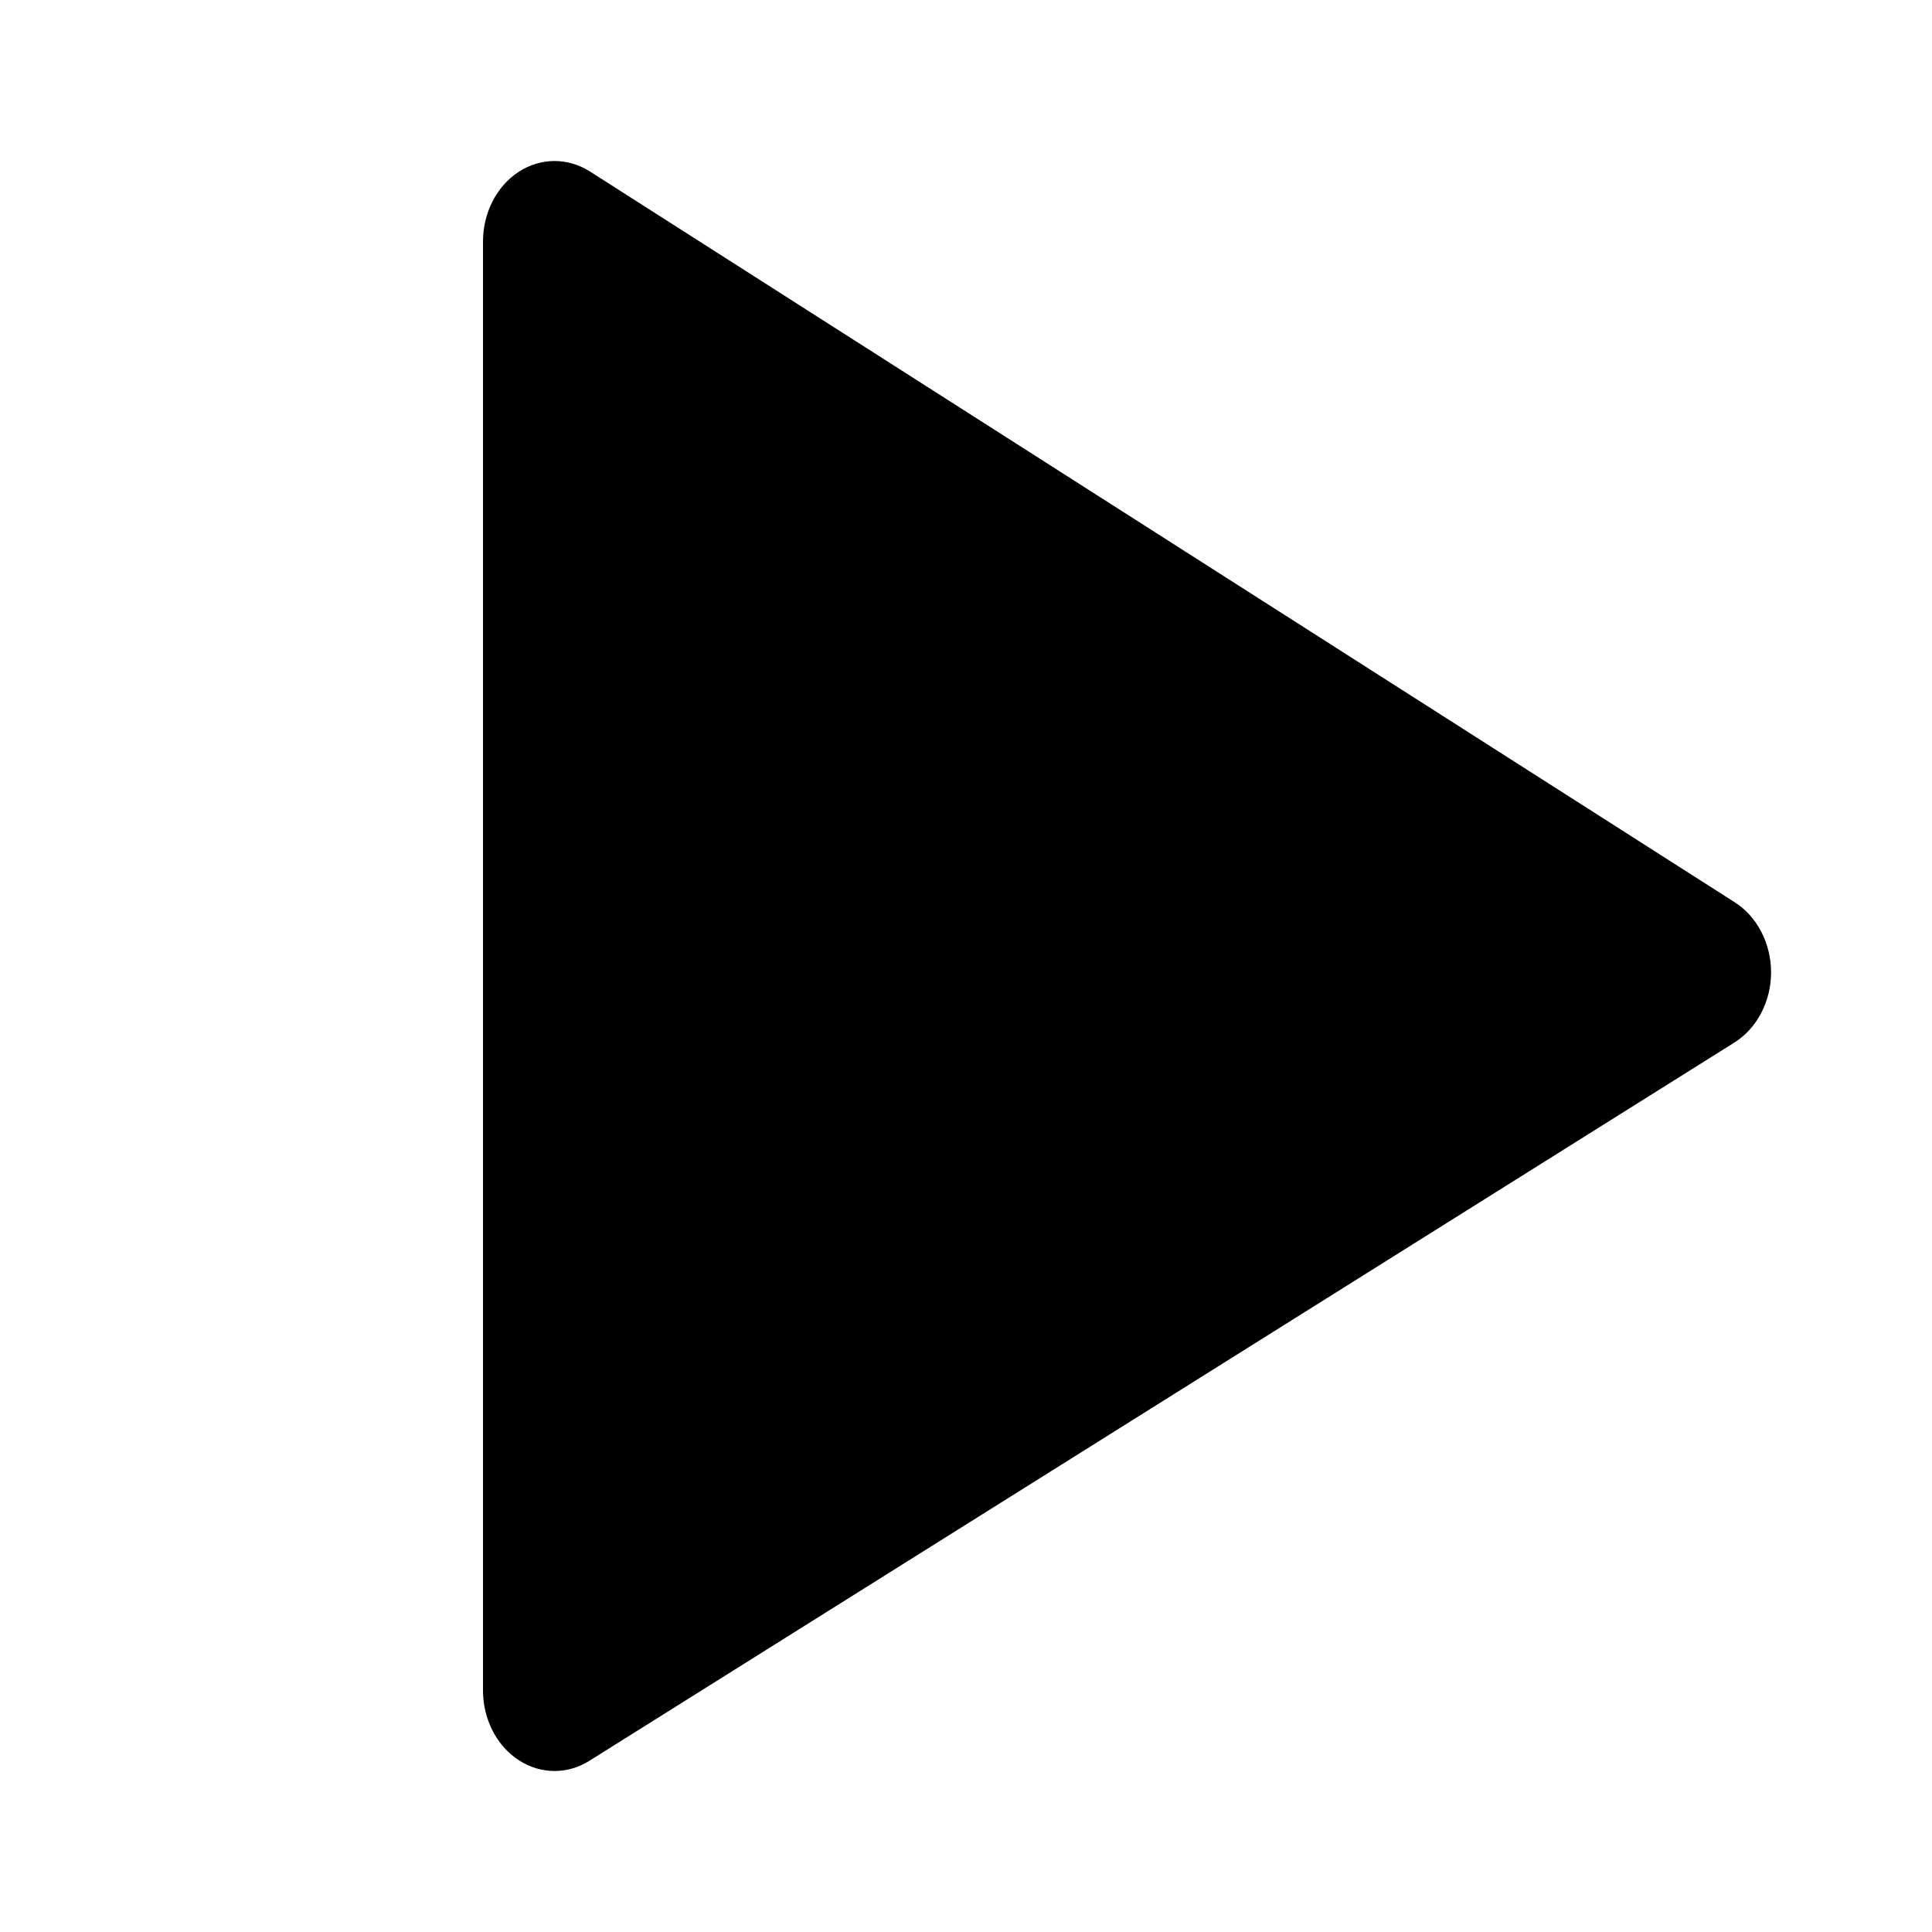
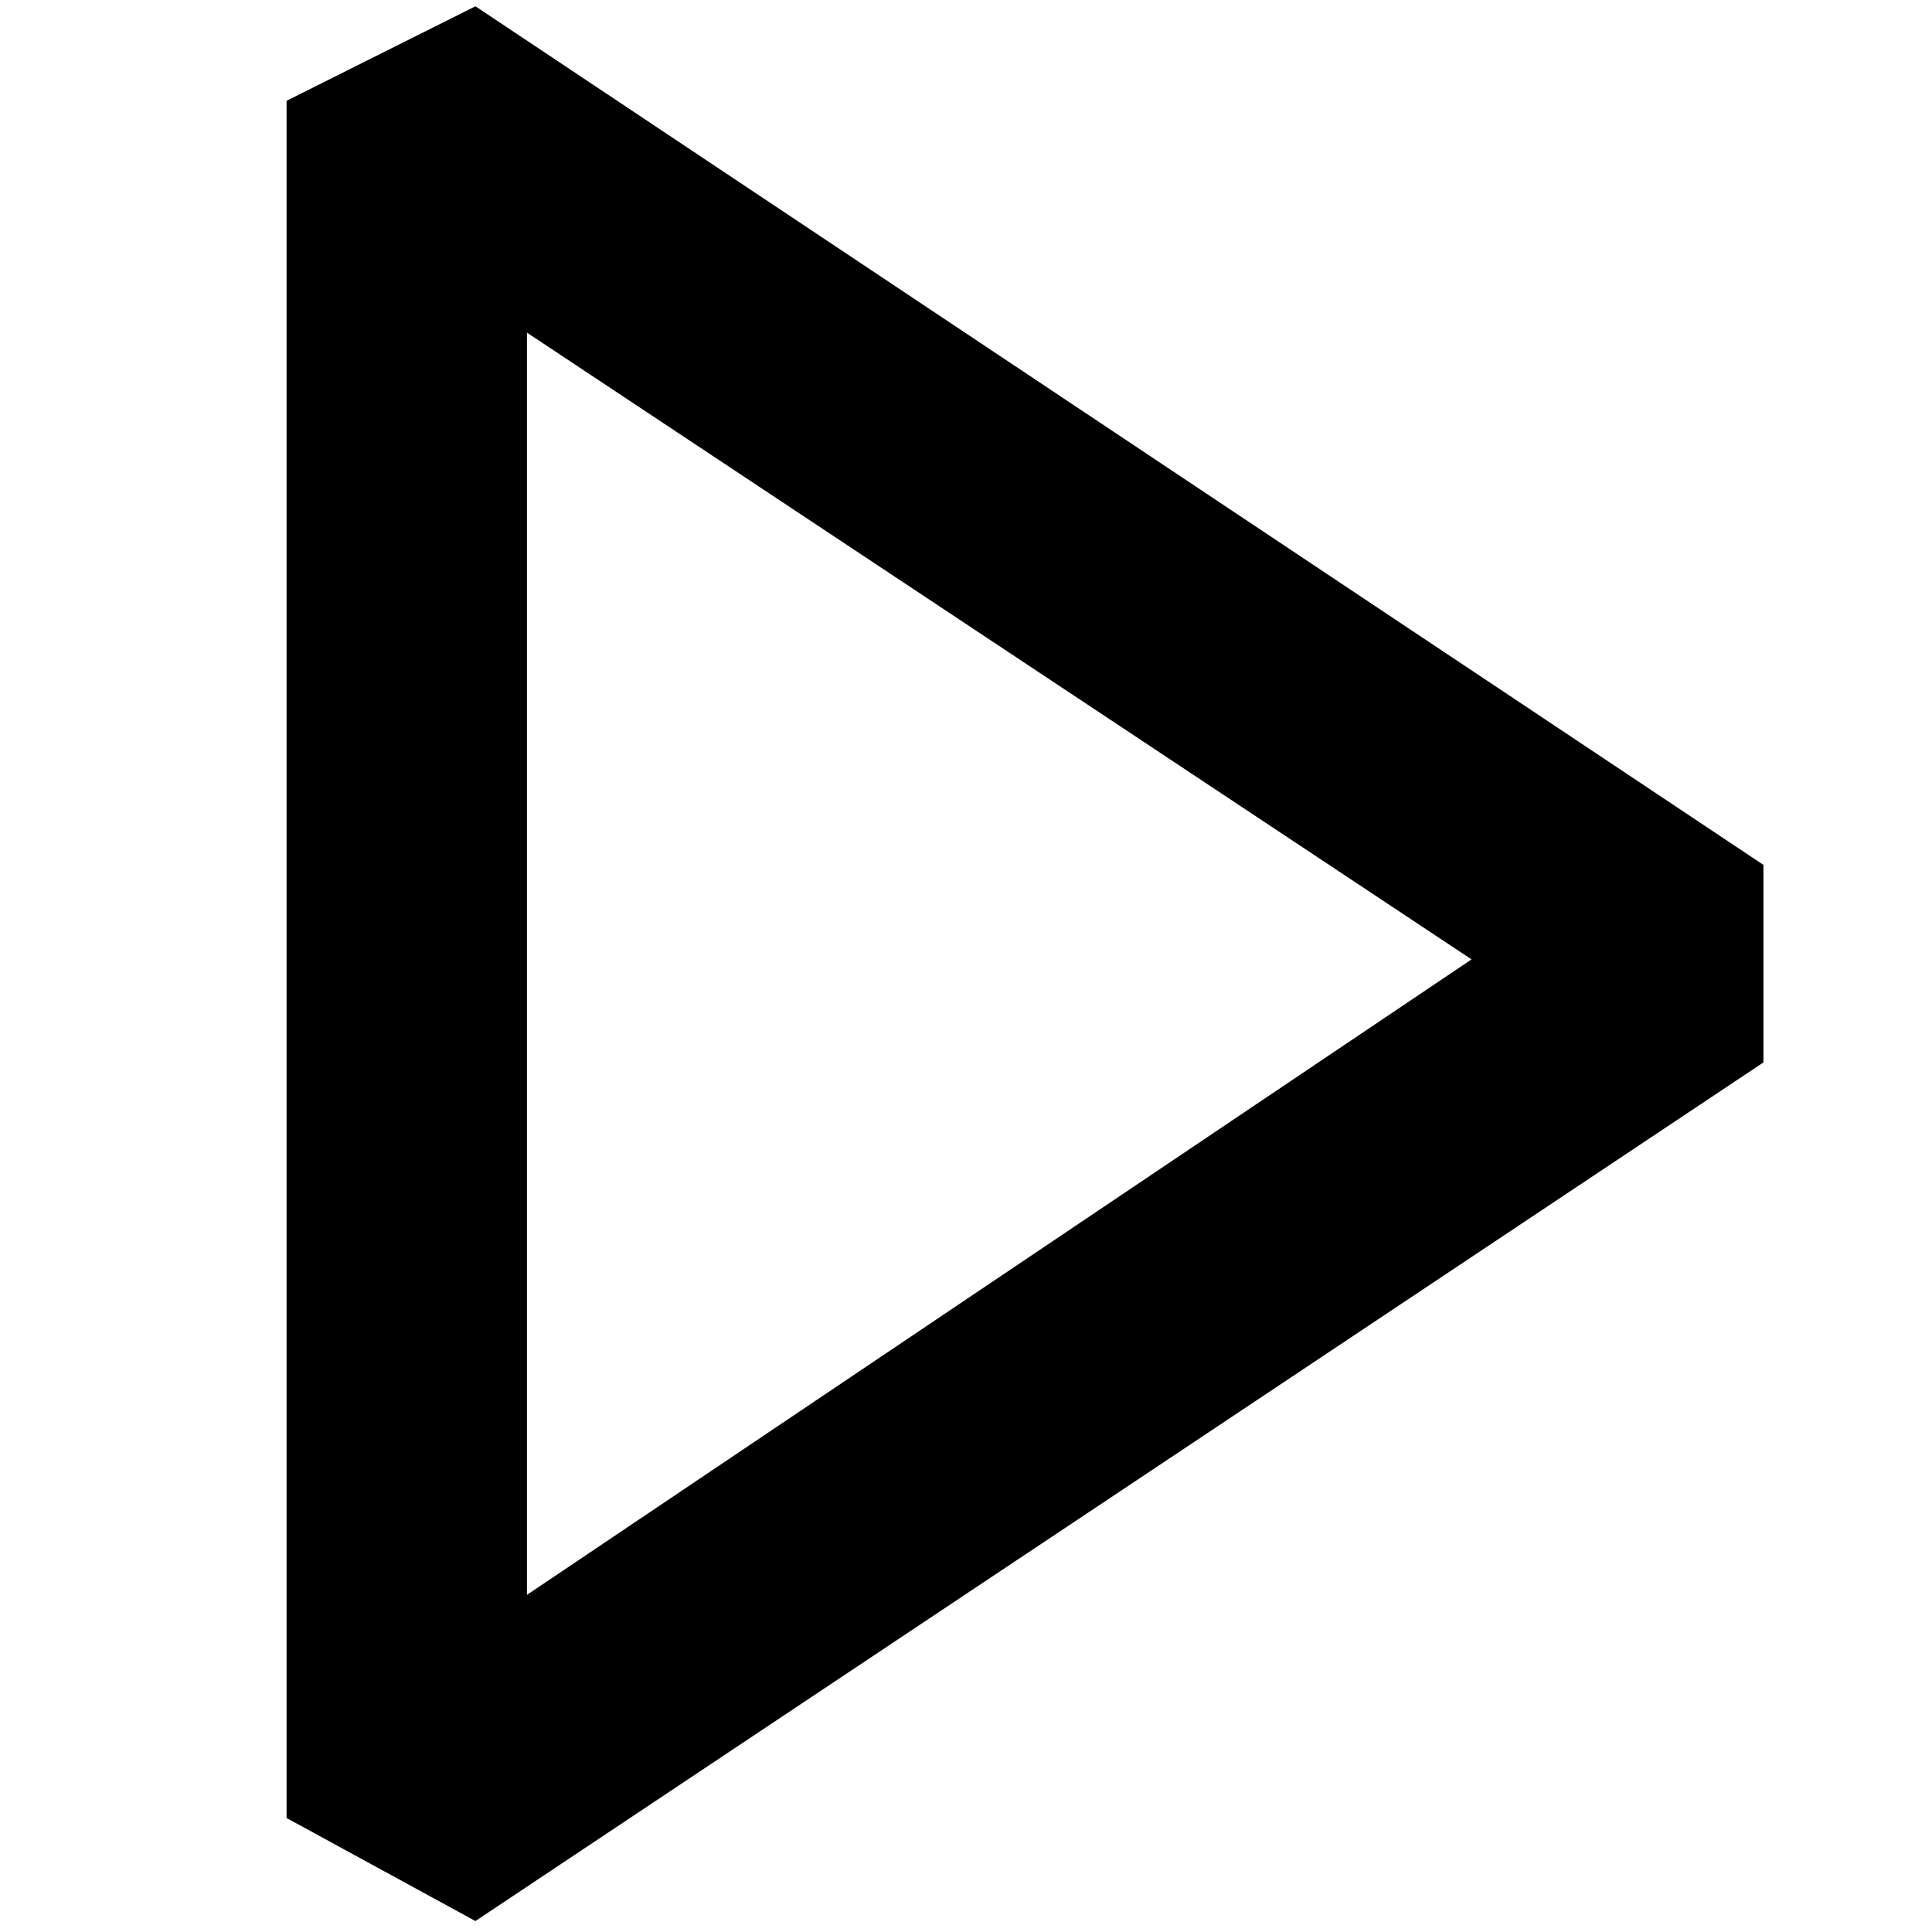
- <svg xmlns="http://www.w3.org/2000/svg" version="1.1" x="0px" y="0px" viewBox="0 0 24 24" style="enable-background:new 0 0 24 24;" xml:space="preserve">
-   <g id="play">
-     <path d="M21.549,11.208L7.328,2.13C7.052,1.955,6.715,1.957,6.441,2.136C6.168,2.315,6,2.644,6,3v18   c0,0.354,0.167,0.683,0.439,0.862C6.578,21.954,6.733,22,6.889,22c0.149,0,0.298-0.042,0.433-0.127l14.223-8.922   c0.28-0.176,0.455-0.509,0.456-0.87C22.001,11.72,21.829,11.386,21.549,11.208z" />
+ <svg xmlns="http://www.w3.org/2000/svg" width="12" height="12" fill="none">
+   <g>
+     <path d="m1.78,0.626l1.173,-0.587l8,5.333l0,1.227l-8,5.333l-1.173,-0.64l0,-10.667zm1.493,1.44l0,7.84l5.867,-3.947l-5.867,-3.893z" fill="#000000" id="svg_1" />
  </g>
-   <g id="Layer_1">
- </g>
</svg>
